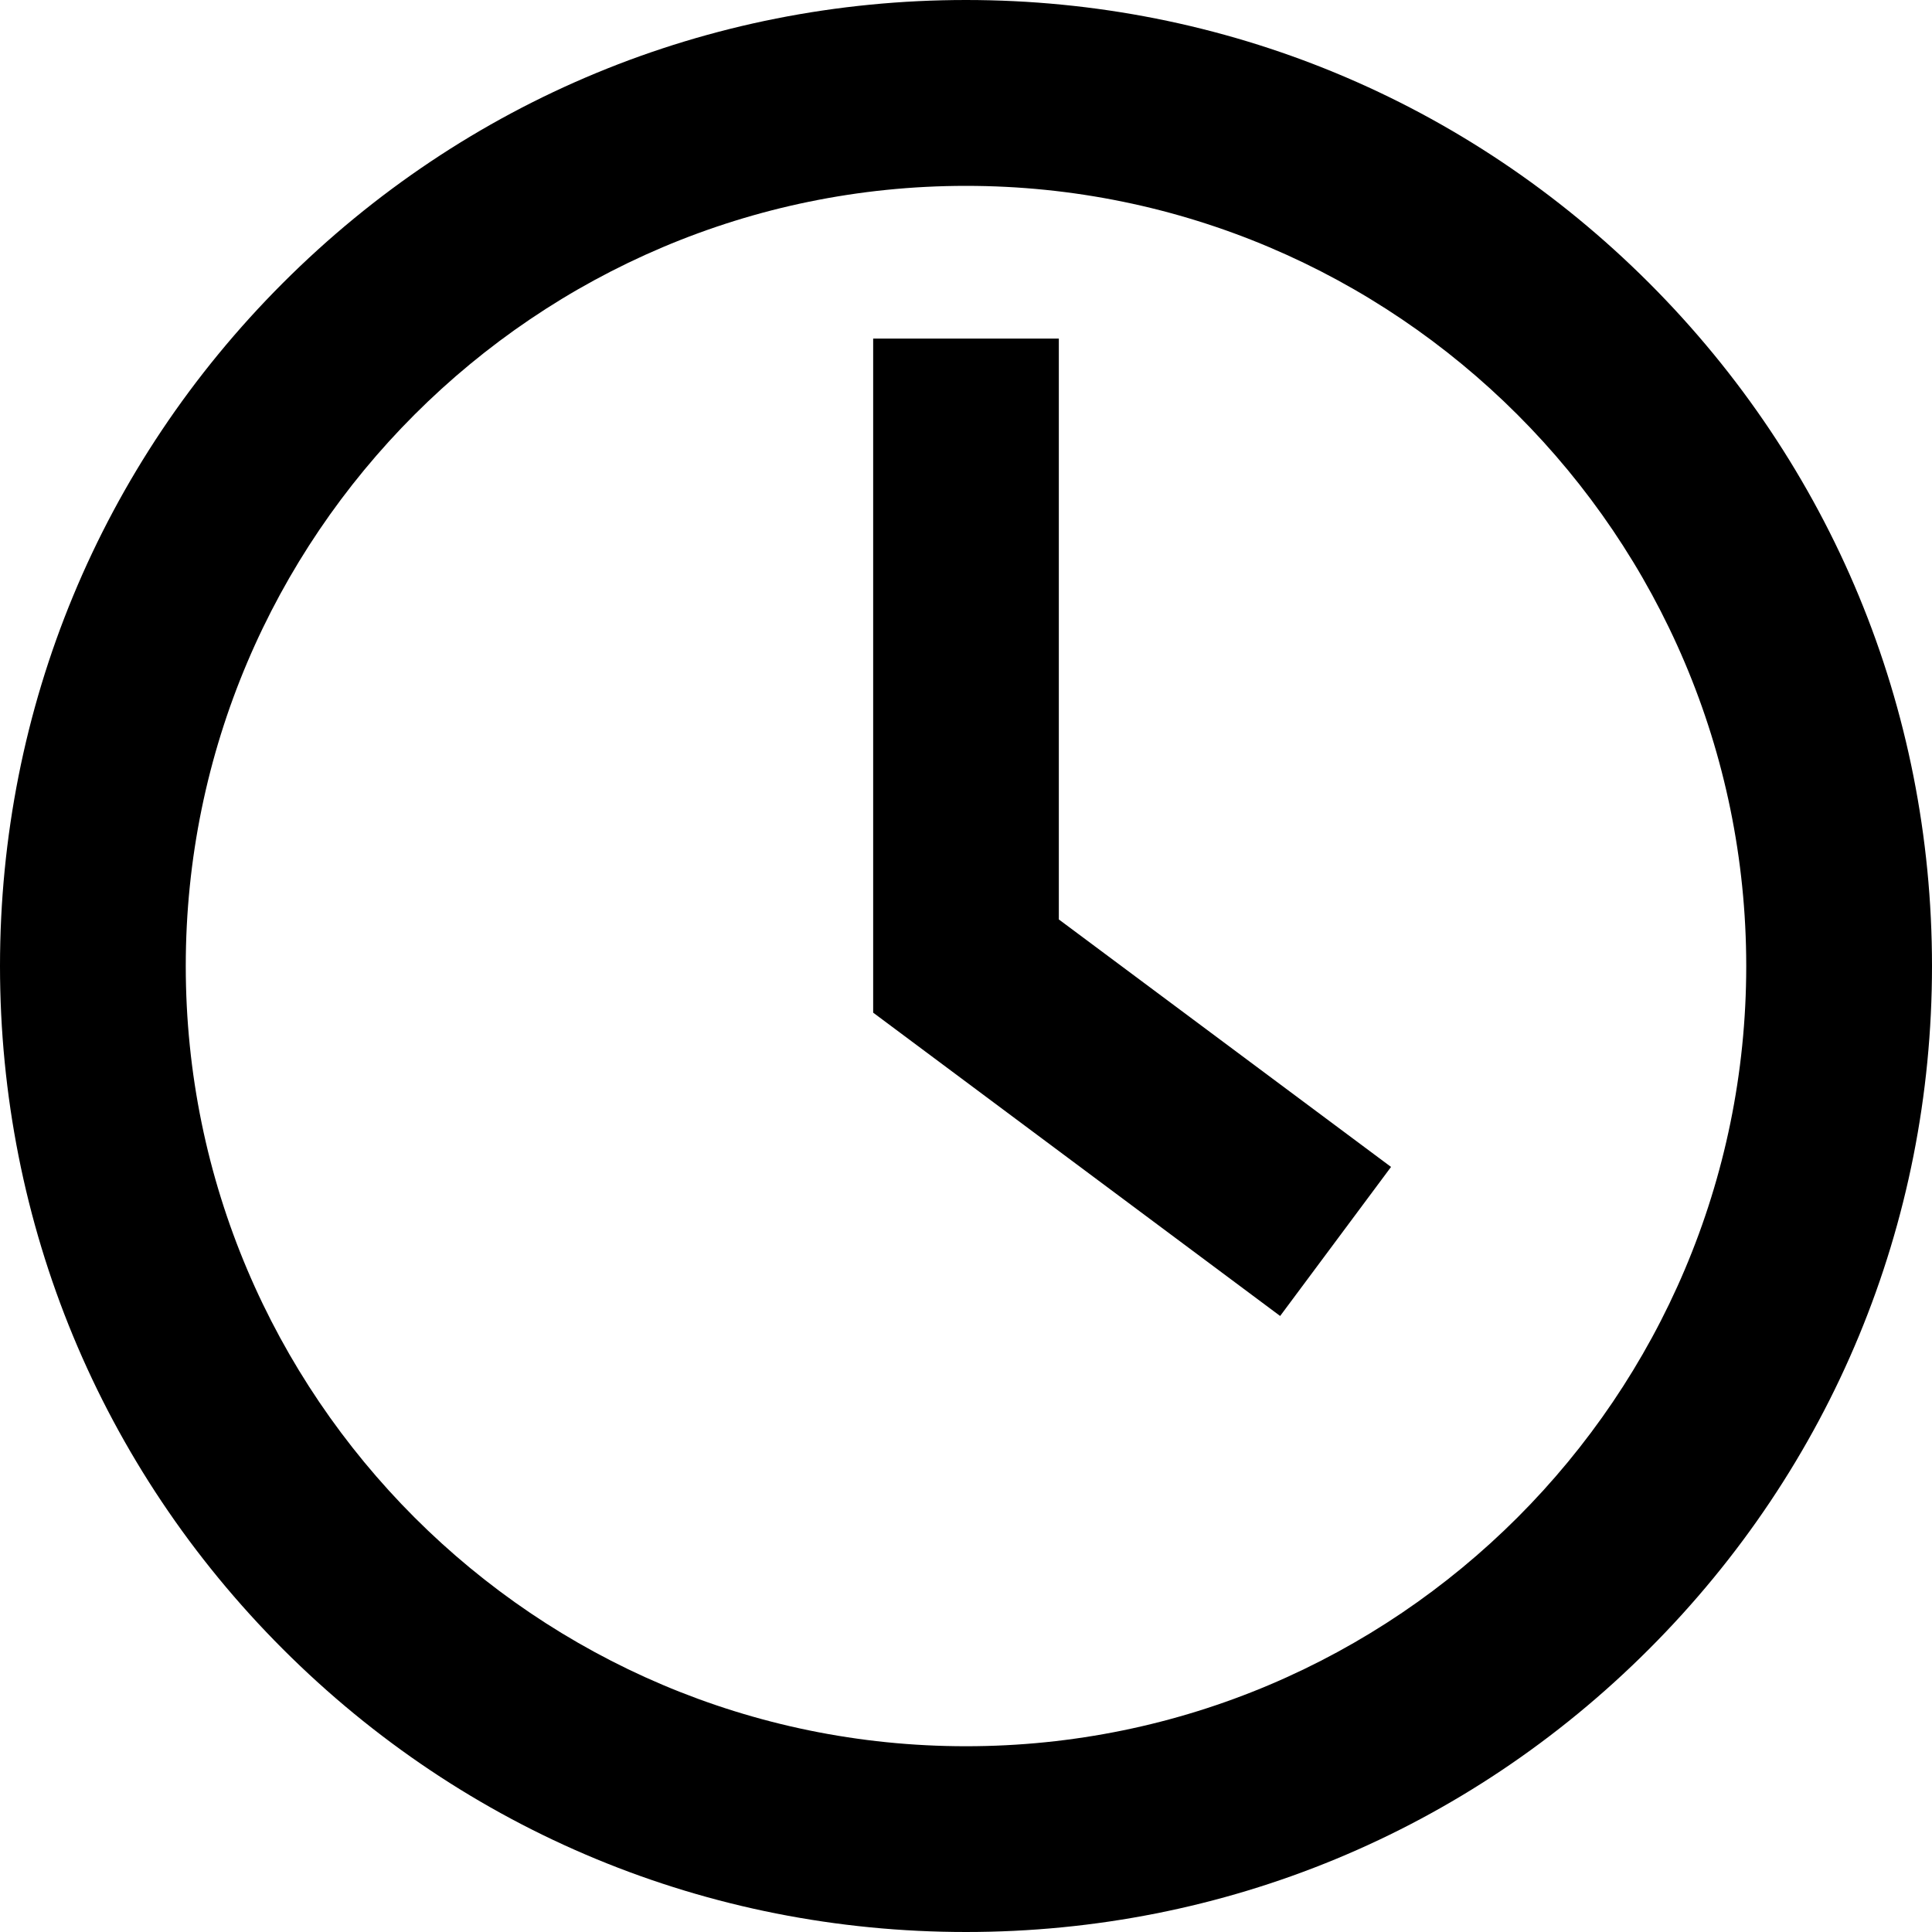
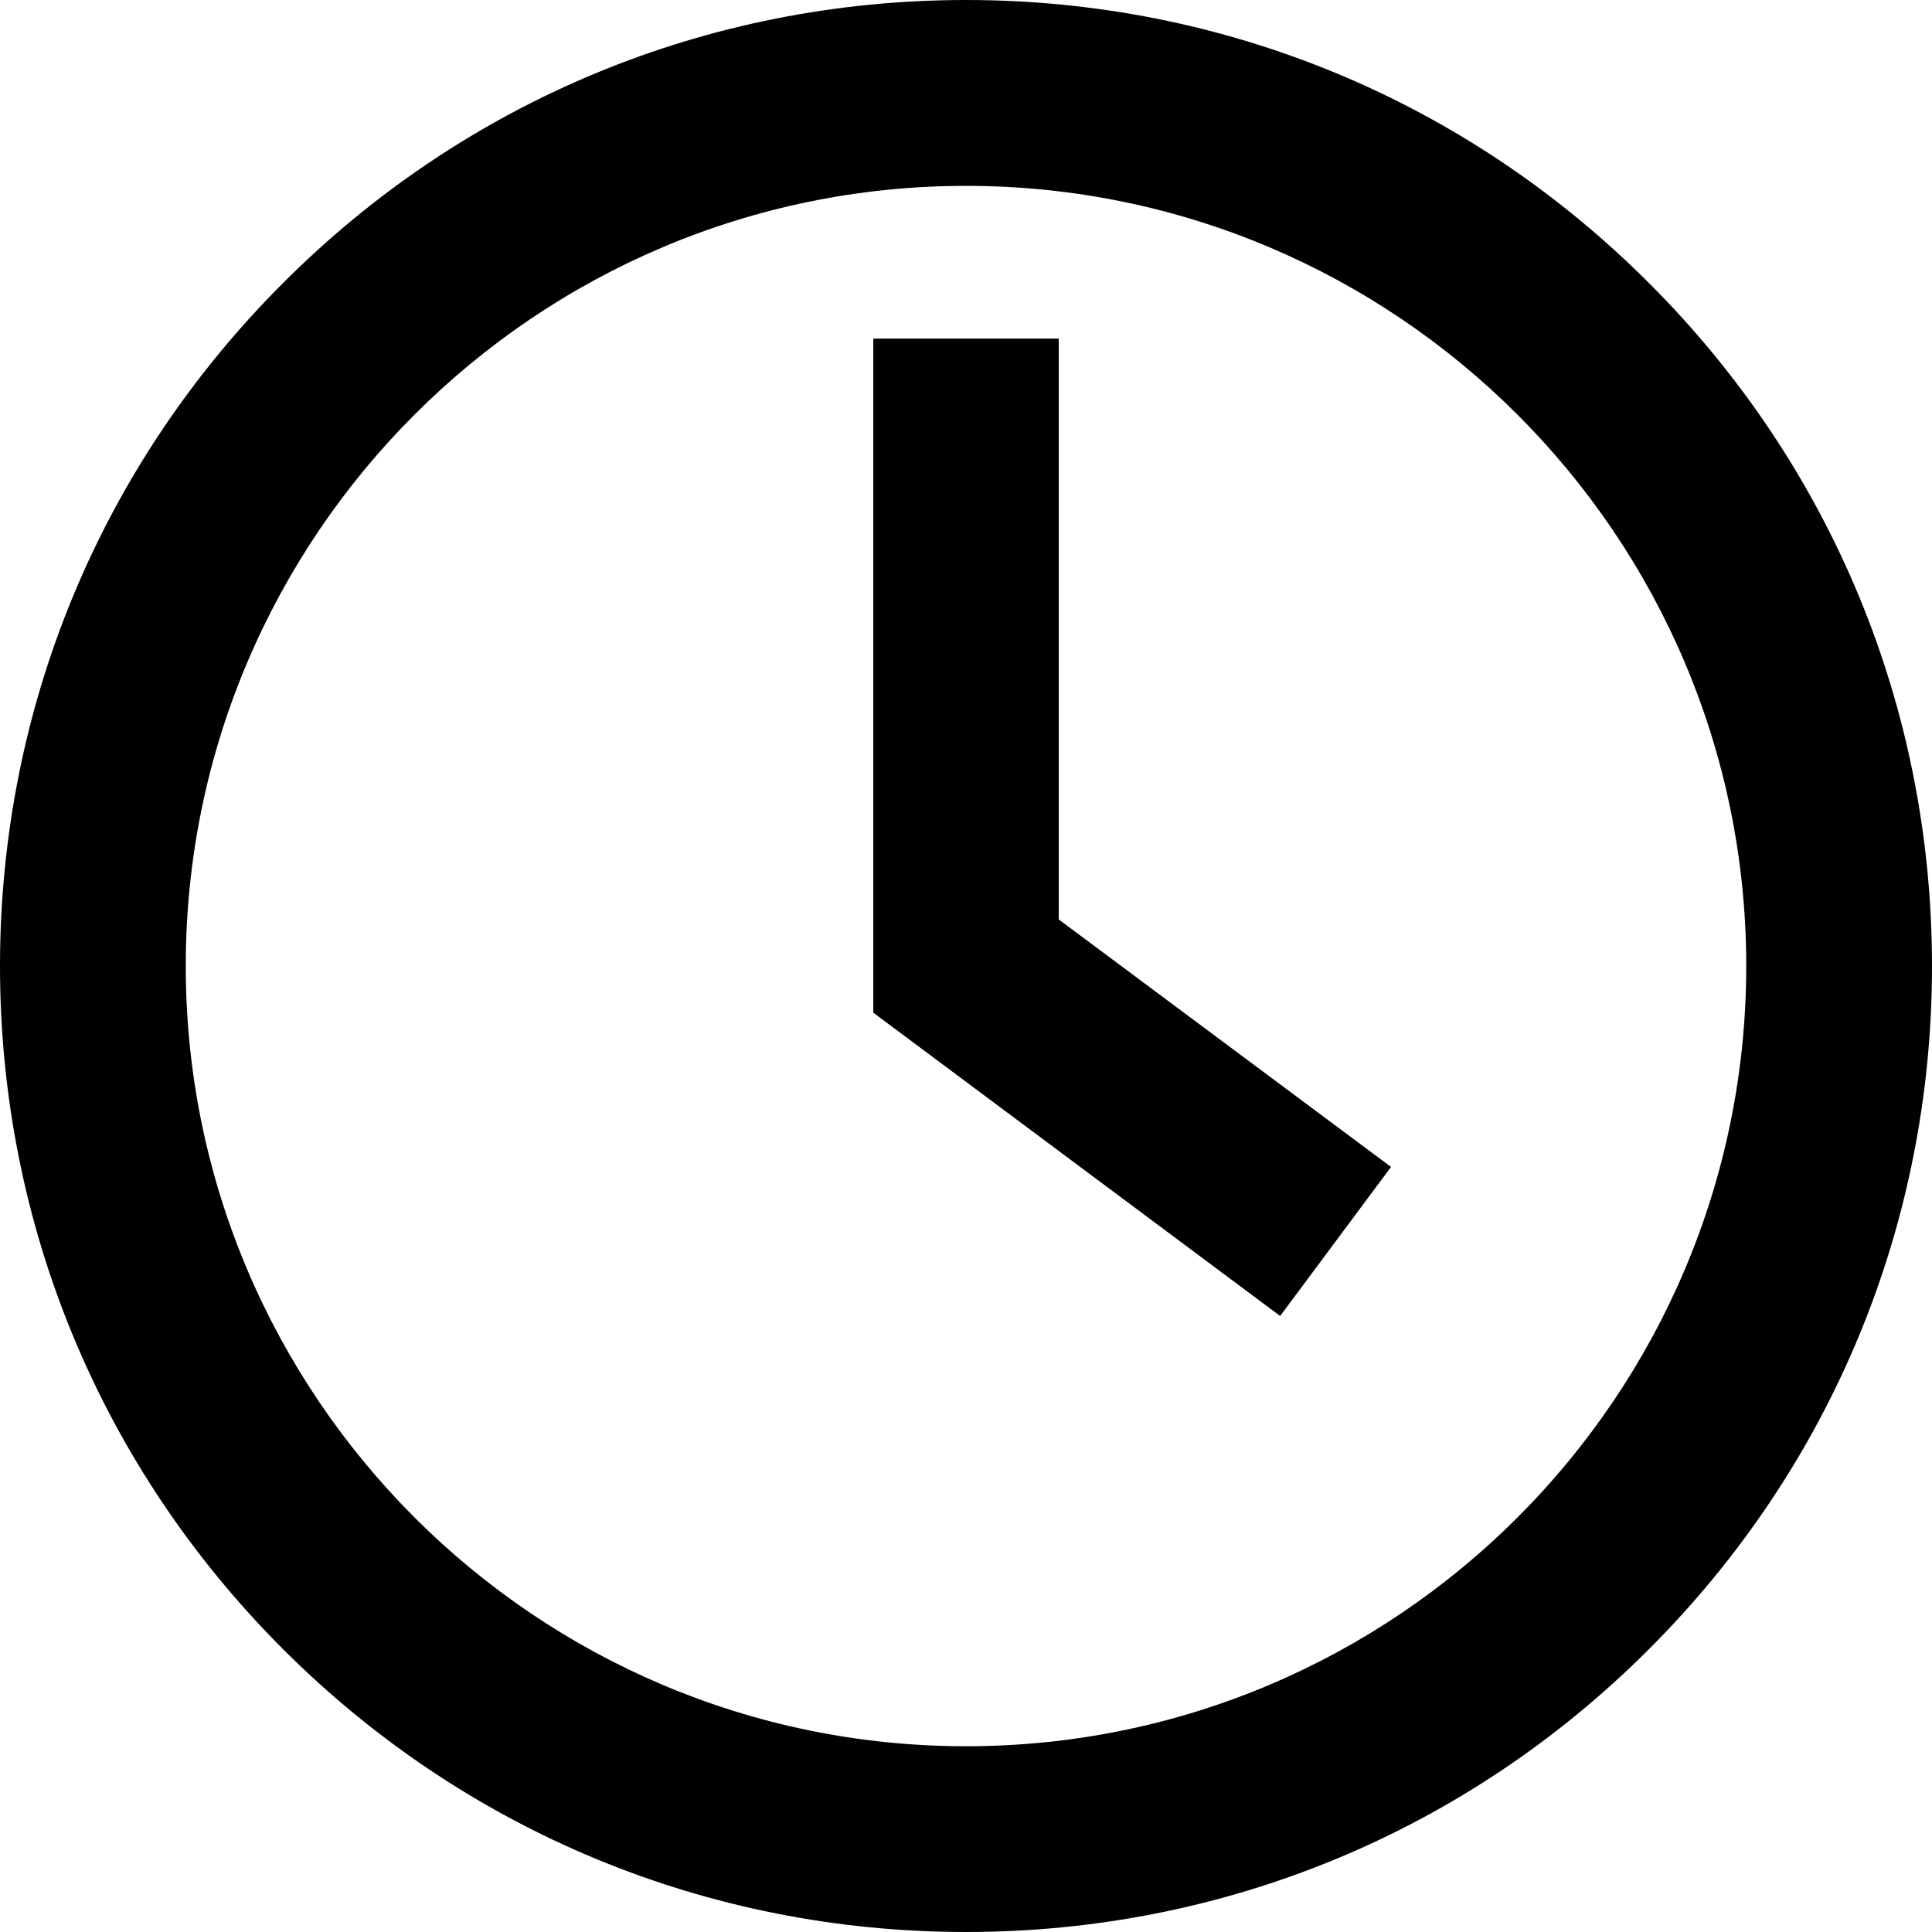
- <svg xmlns="http://www.w3.org/2000/svg" version="1.1" width="20" height="20" viewBox="0 0 20 20" id="Capa_1" xml:space="preserve">
-   <defs id="defs15" />
-   <g id="g3">
-     <g id="g5">
-       <path d="M 10,20 C 7.329,20 4.818,18.961 2.929,17.072 1.04,15.183 0,12.672 0,10 0,7.329 1.04,4.818 2.929,2.929 4.817,1.041 7.329,0 10,0 12.672,0 15.182,1.041 17.071,2.929 18.959,4.818 20,7.329 20,10 20,12.672 18.959,15.183 17.07,17.072 15.182,18.961 12.672,20 10,20 l 0,0 z M 10,1.924 c -4.453,0 -8.077,3.622 -8.077,8.076 0,4.455 3.624,8.077 8.077,8.077 4.454,0 8.077,-3.622 8.077,-8.077 C 18.076,5.546 14.453,1.924 10,1.924 l 0,0 z" id="path7" />
-     </g>
-     <g id="g9">
-       <polygon points="9.039,10.483 9.039,3.505 10.961,3.505 10.961,9.518 14.4,12.08 13.252,13.623 13.252,13.623 " id="polygon11" />
-     </g>
-   </g>
+ <svg xmlns="http://www.w3.org/2000/svg" width="20" height="20">
+   <path d="M10 20c-2.67 0-5.182-1.04-7.07-2.928C1.04 15.182 0 12.672 0 10c0-2.67 1.04-5.182 2.93-7.07C4.816 1.04 7.33 0 10 0c2.672 0 5.182 1.04 7.07 2.93C18.96 4.817 20 7.33 20 10c0 2.672-1.04 5.183-2.93 7.072C15.182 18.962 12.672 20 10 20zm0-18.076c-4.453 0-8.077 3.622-8.077 8.076 0 4.455 3.624 8.077 8.077 8.077 4.454 0 8.077-3.622 8.077-8.077 0-4.454-3.624-8.076-8.077-8.076z" />
+   <path d="M9.04 10.483V3.505h1.92v6.013l3.44 2.562-1.148 1.543" />
</svg>
